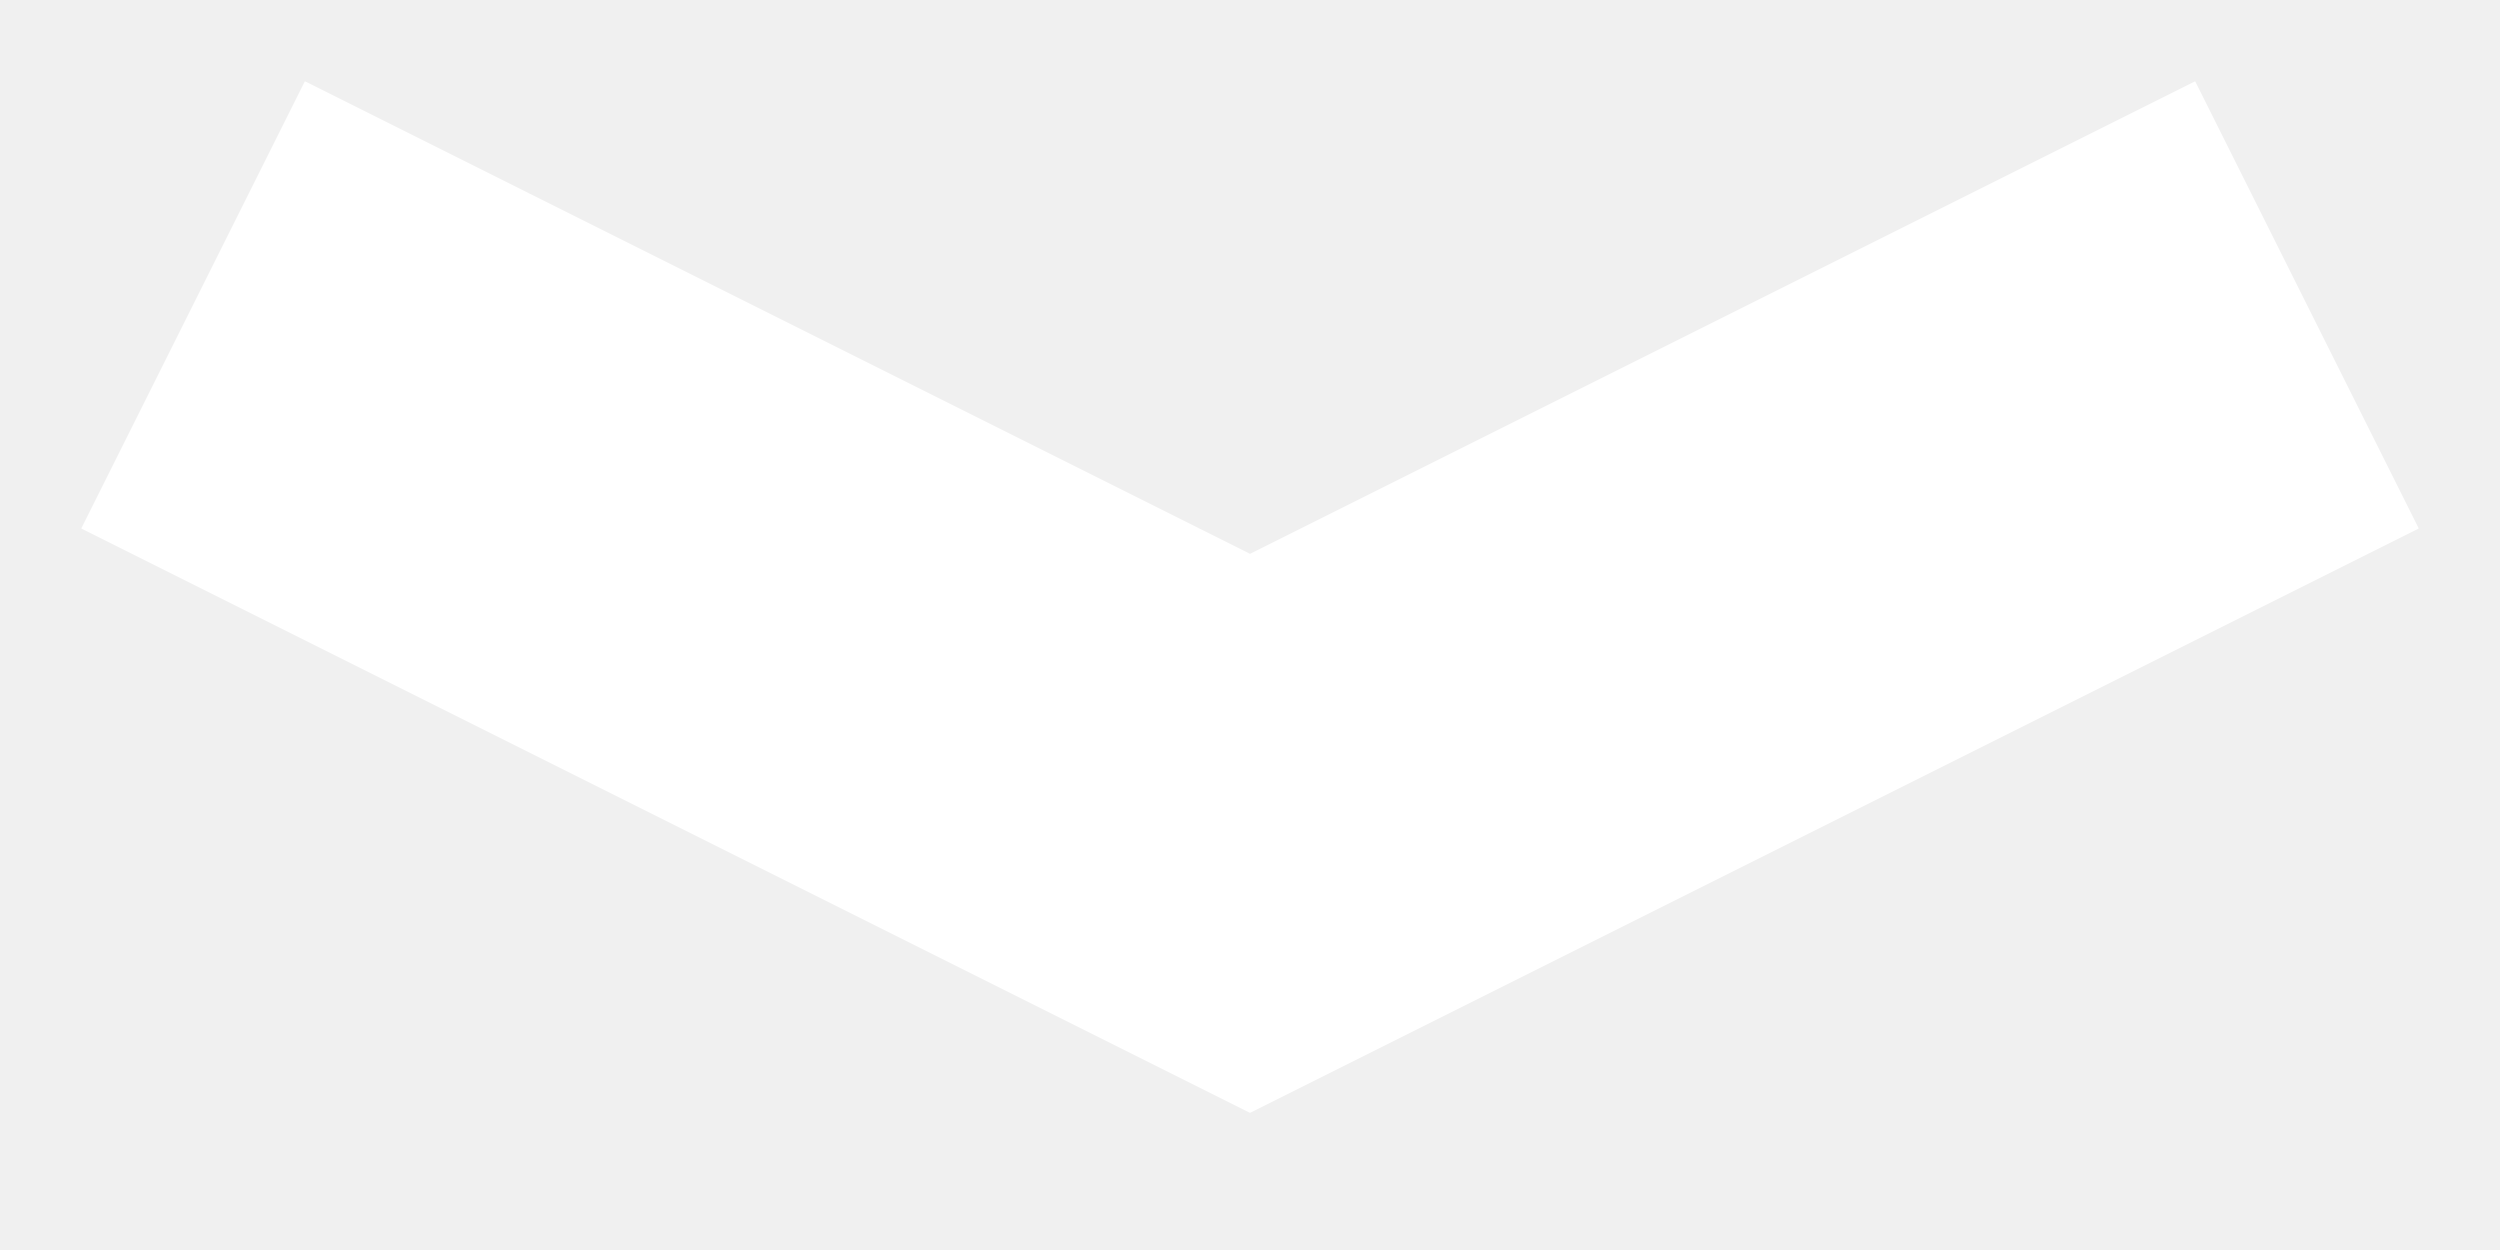
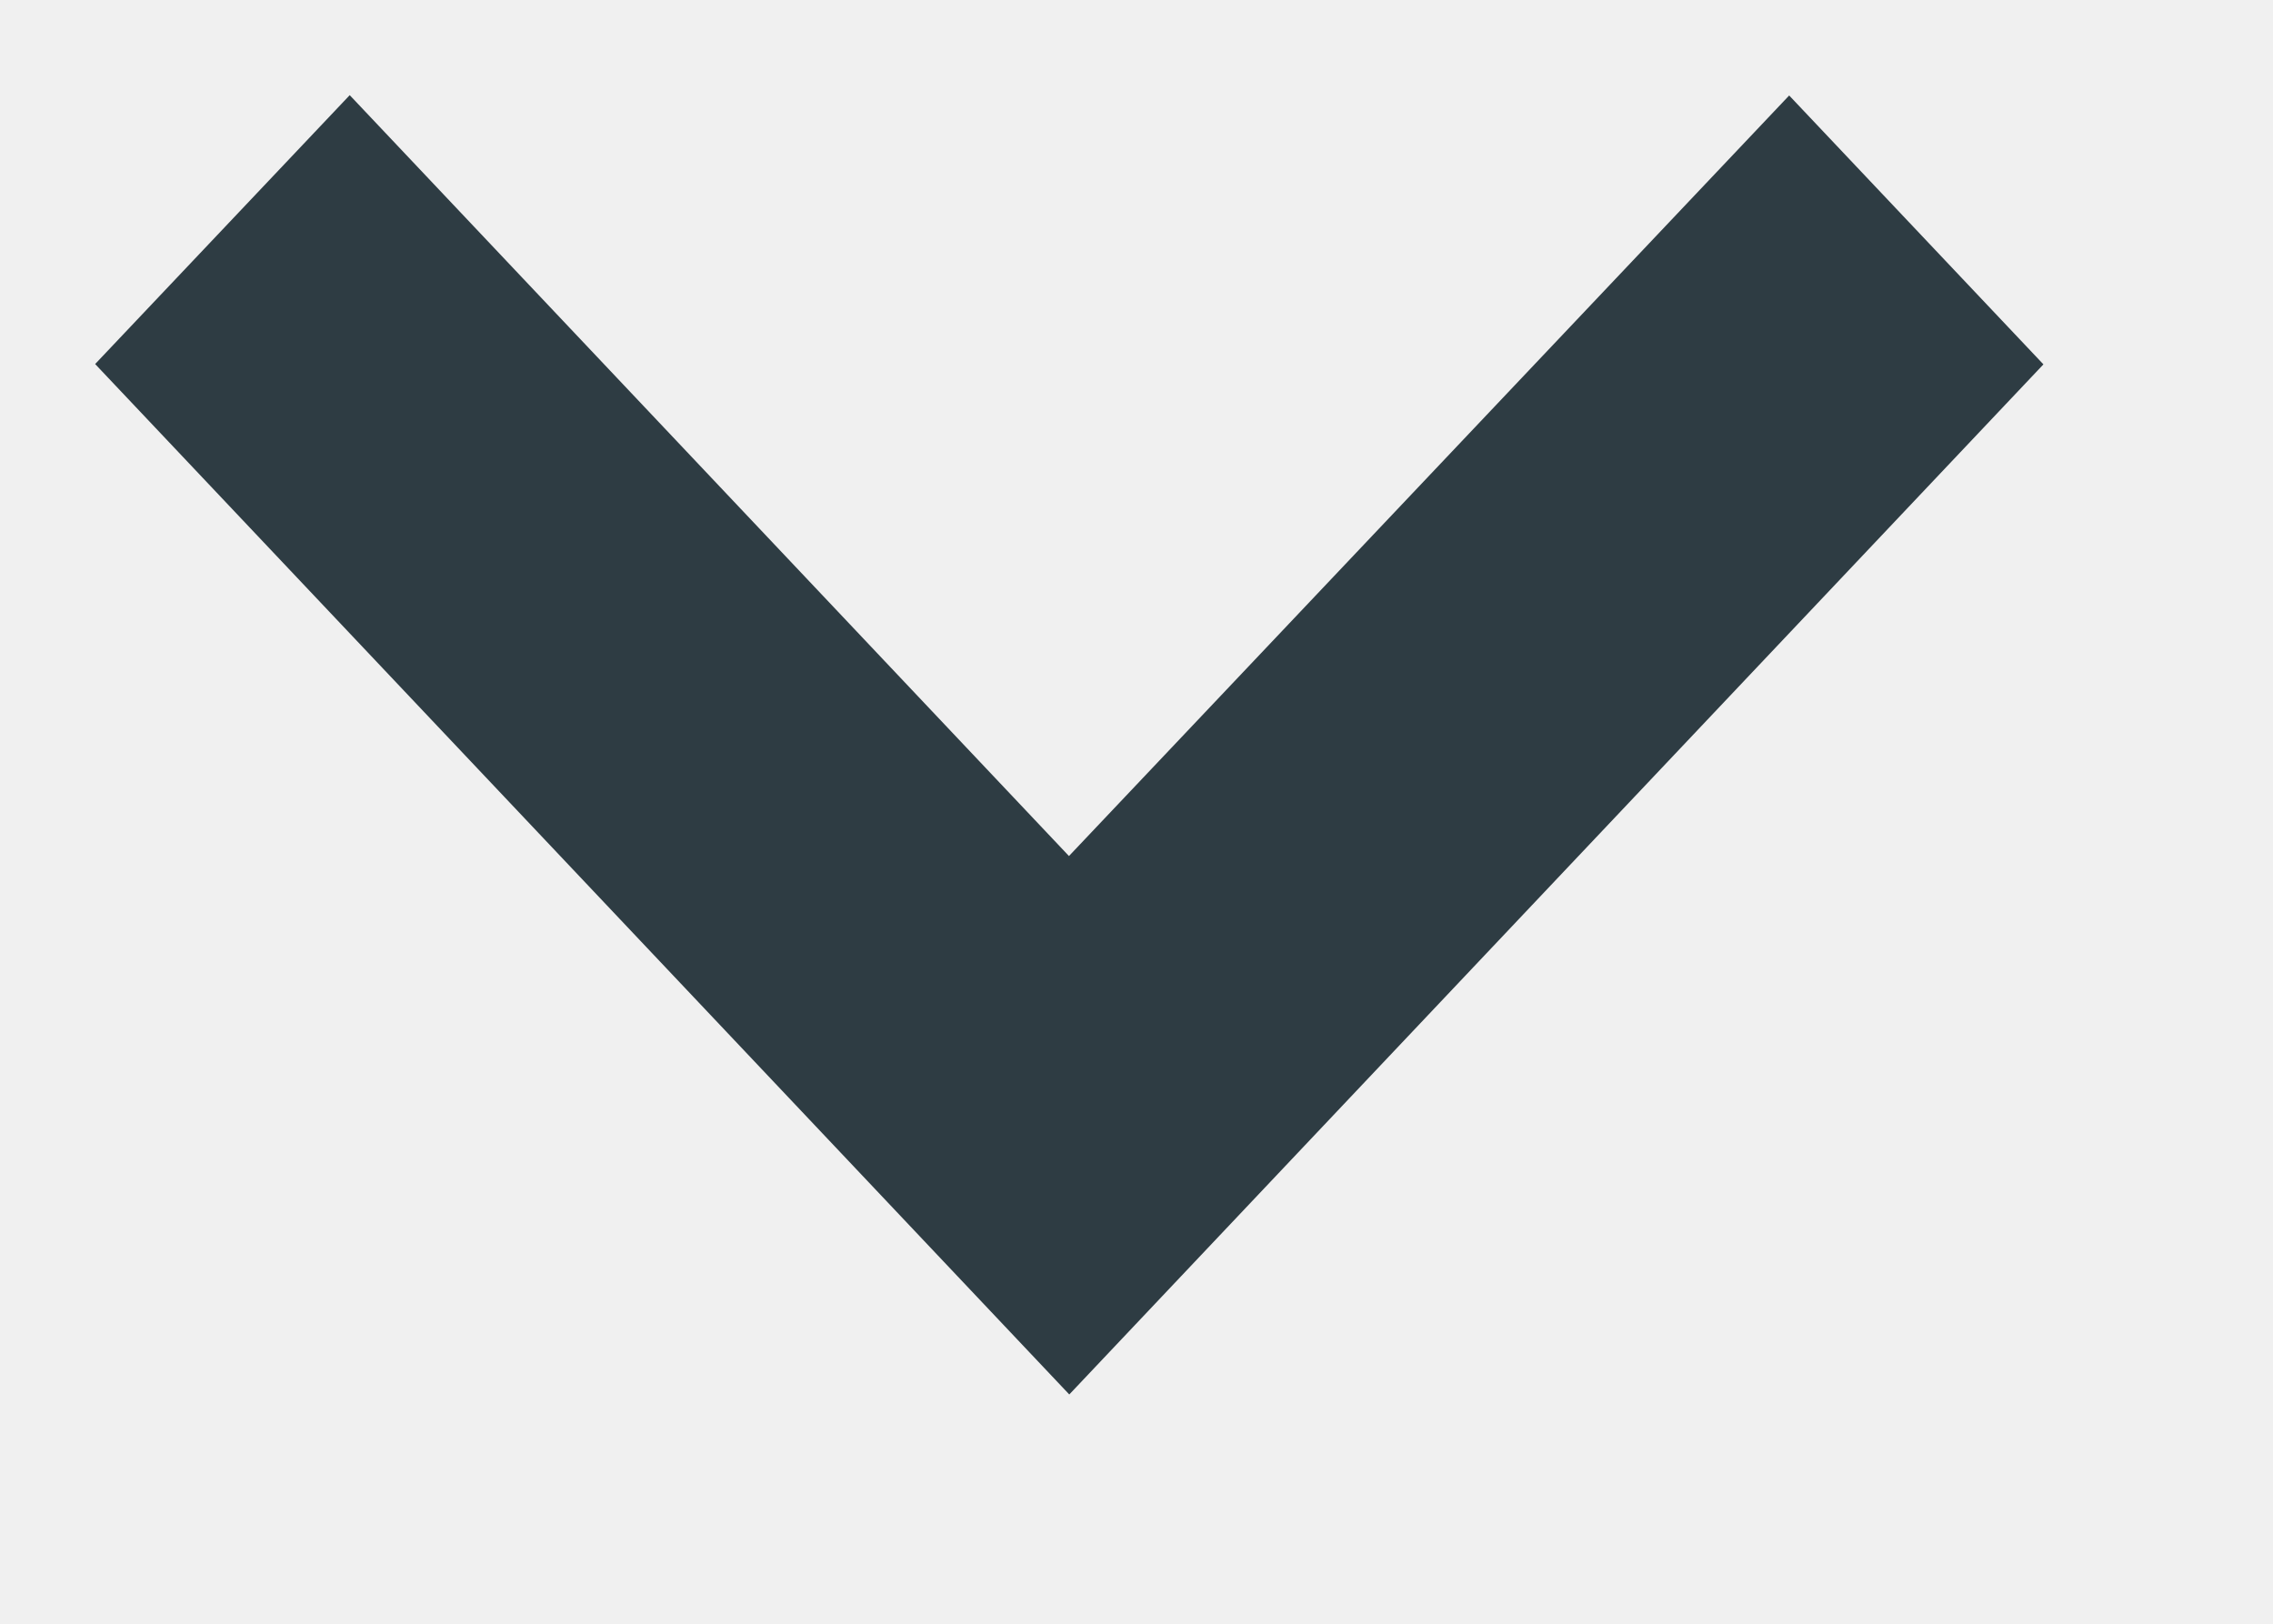
- <svg xmlns="http://www.w3.org/2000/svg" width="6" height="3" viewBox="0 0 6 3">
-   <path stroke="#FFF" stroke-width="1.2" d="M1 1l2 1 2-1" fill="none" fill-rule="evenodd" stroke-linecap="square" />
+ <svg xmlns="http://www.w3.org/2000/svg" class="Navbar-icon js-navbarCaret" width="7" height="5" viewBox="0 0 7 5">
+   <path fill="#2E3C43" d="M1.077.293l-.784.828 3 3.173 3-3.172L5.51.294 3.292 2.636" />
</svg>
